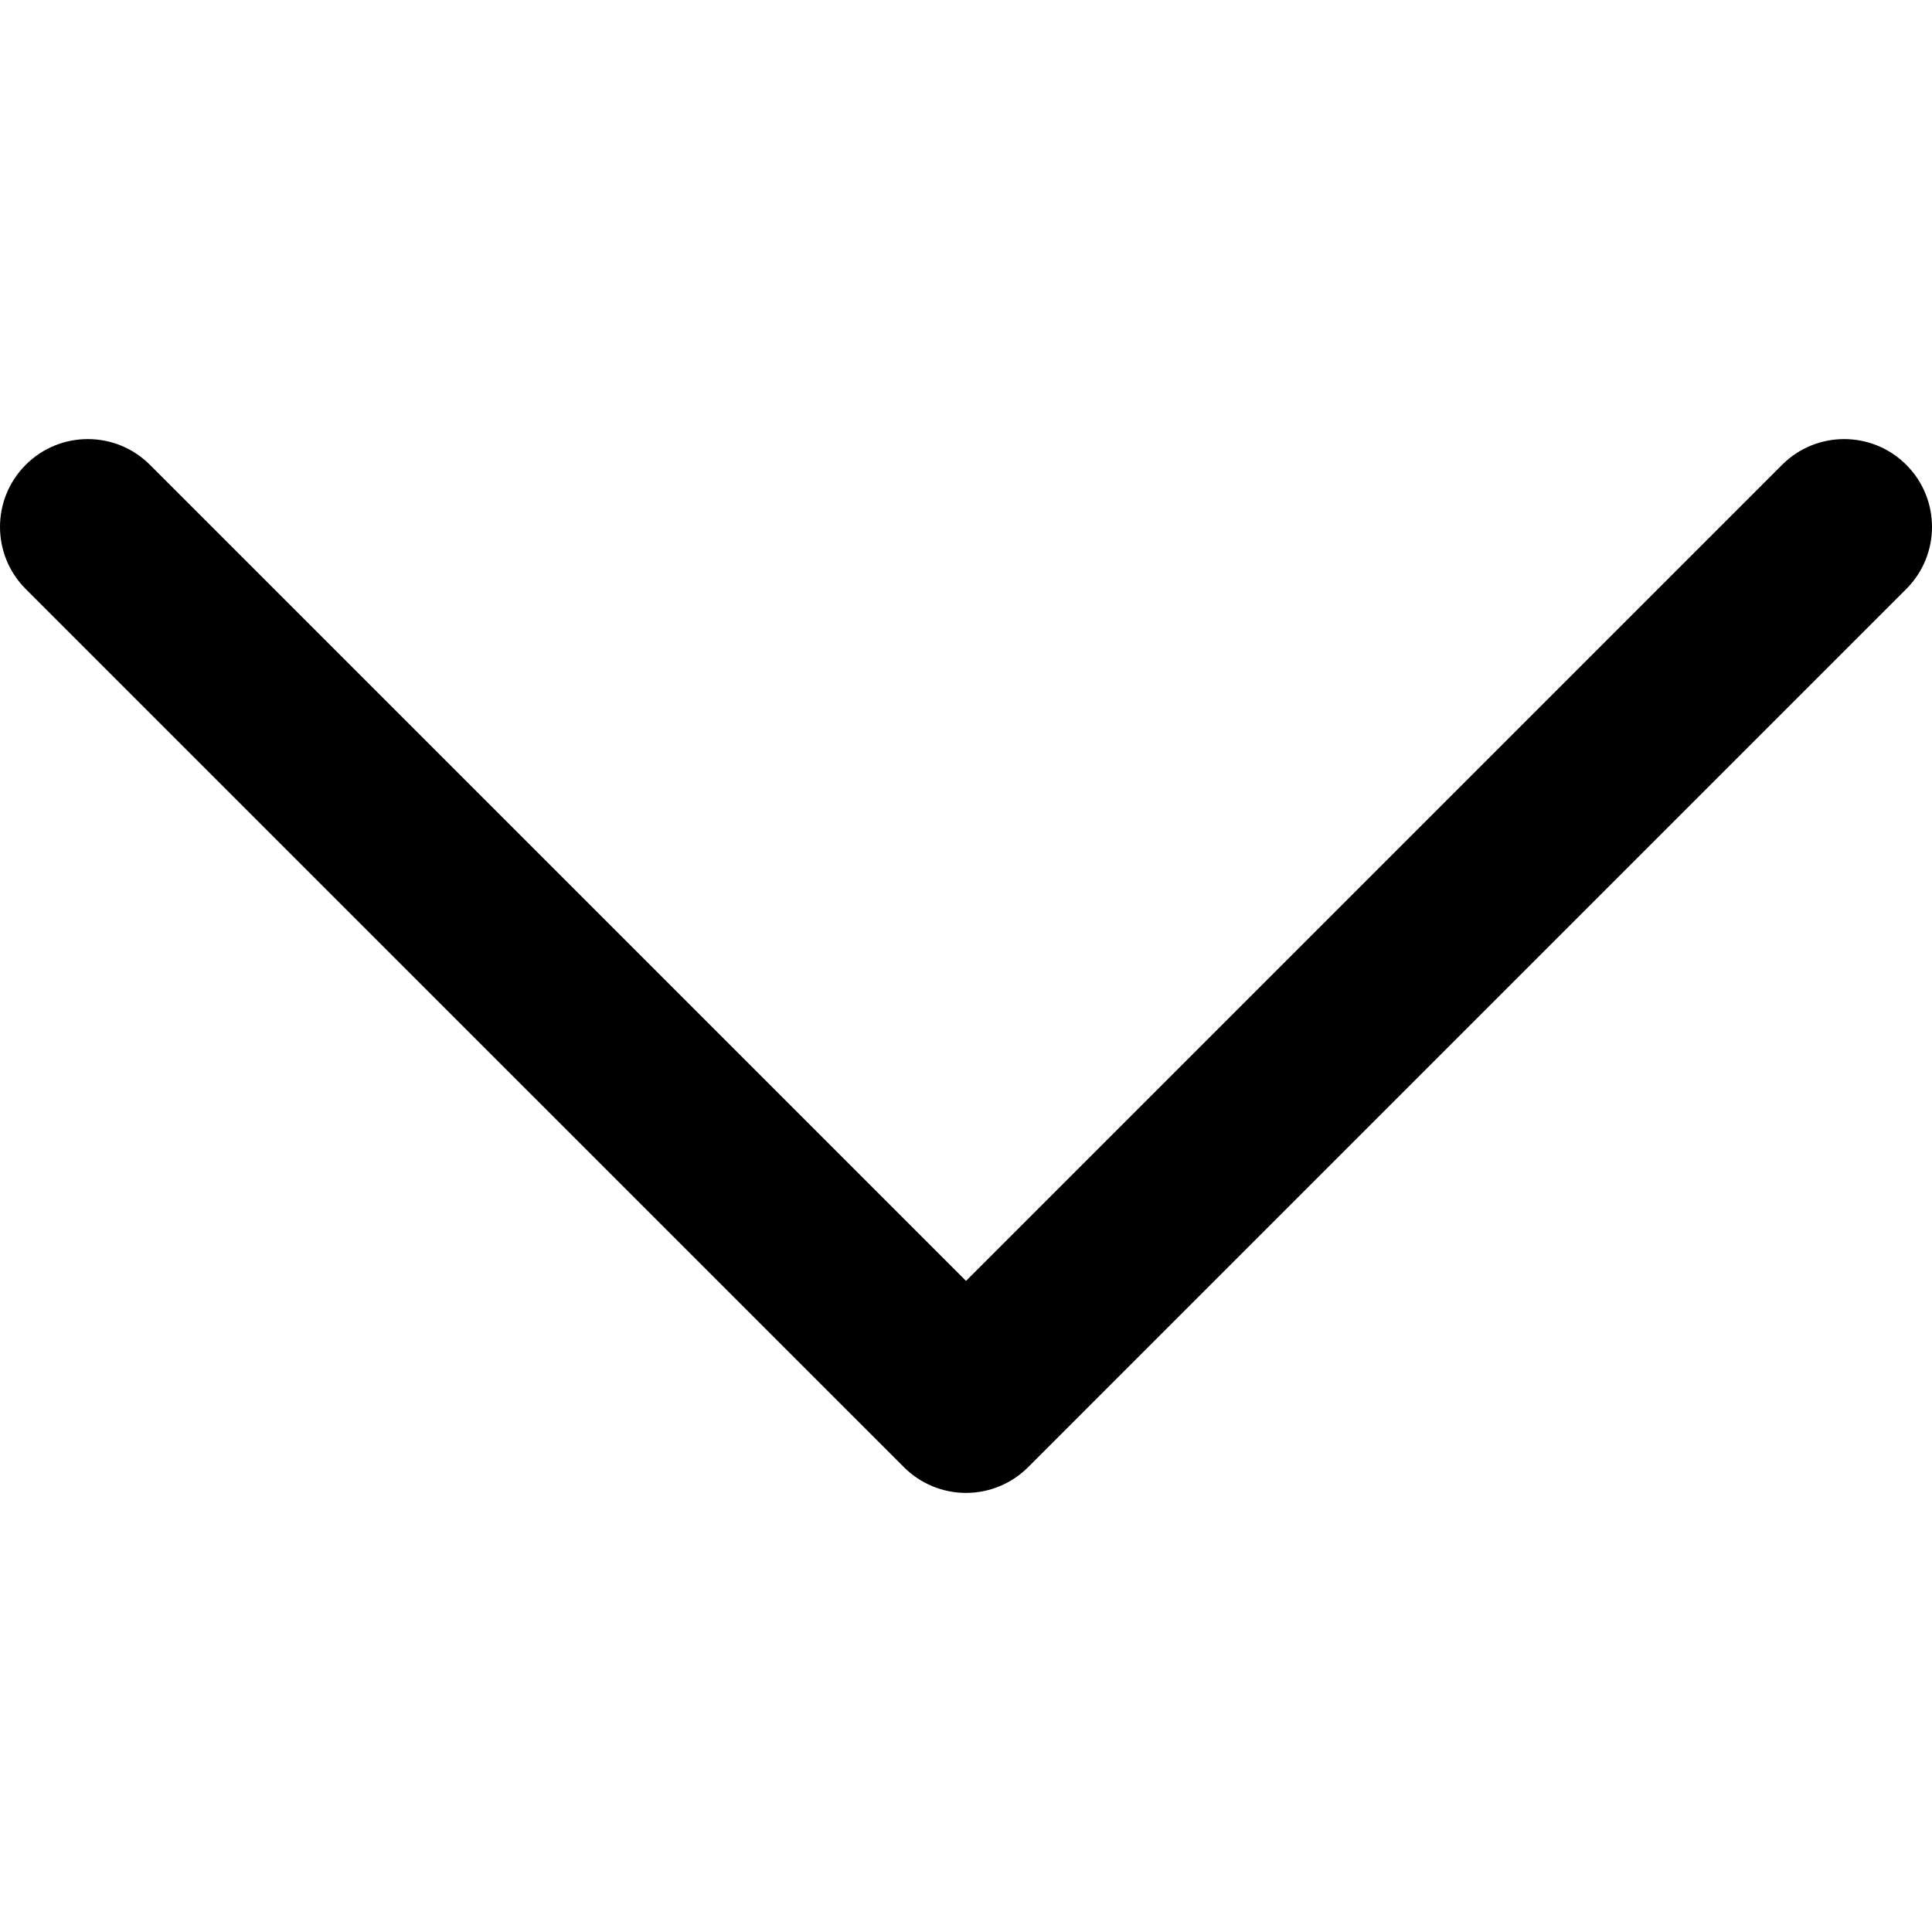
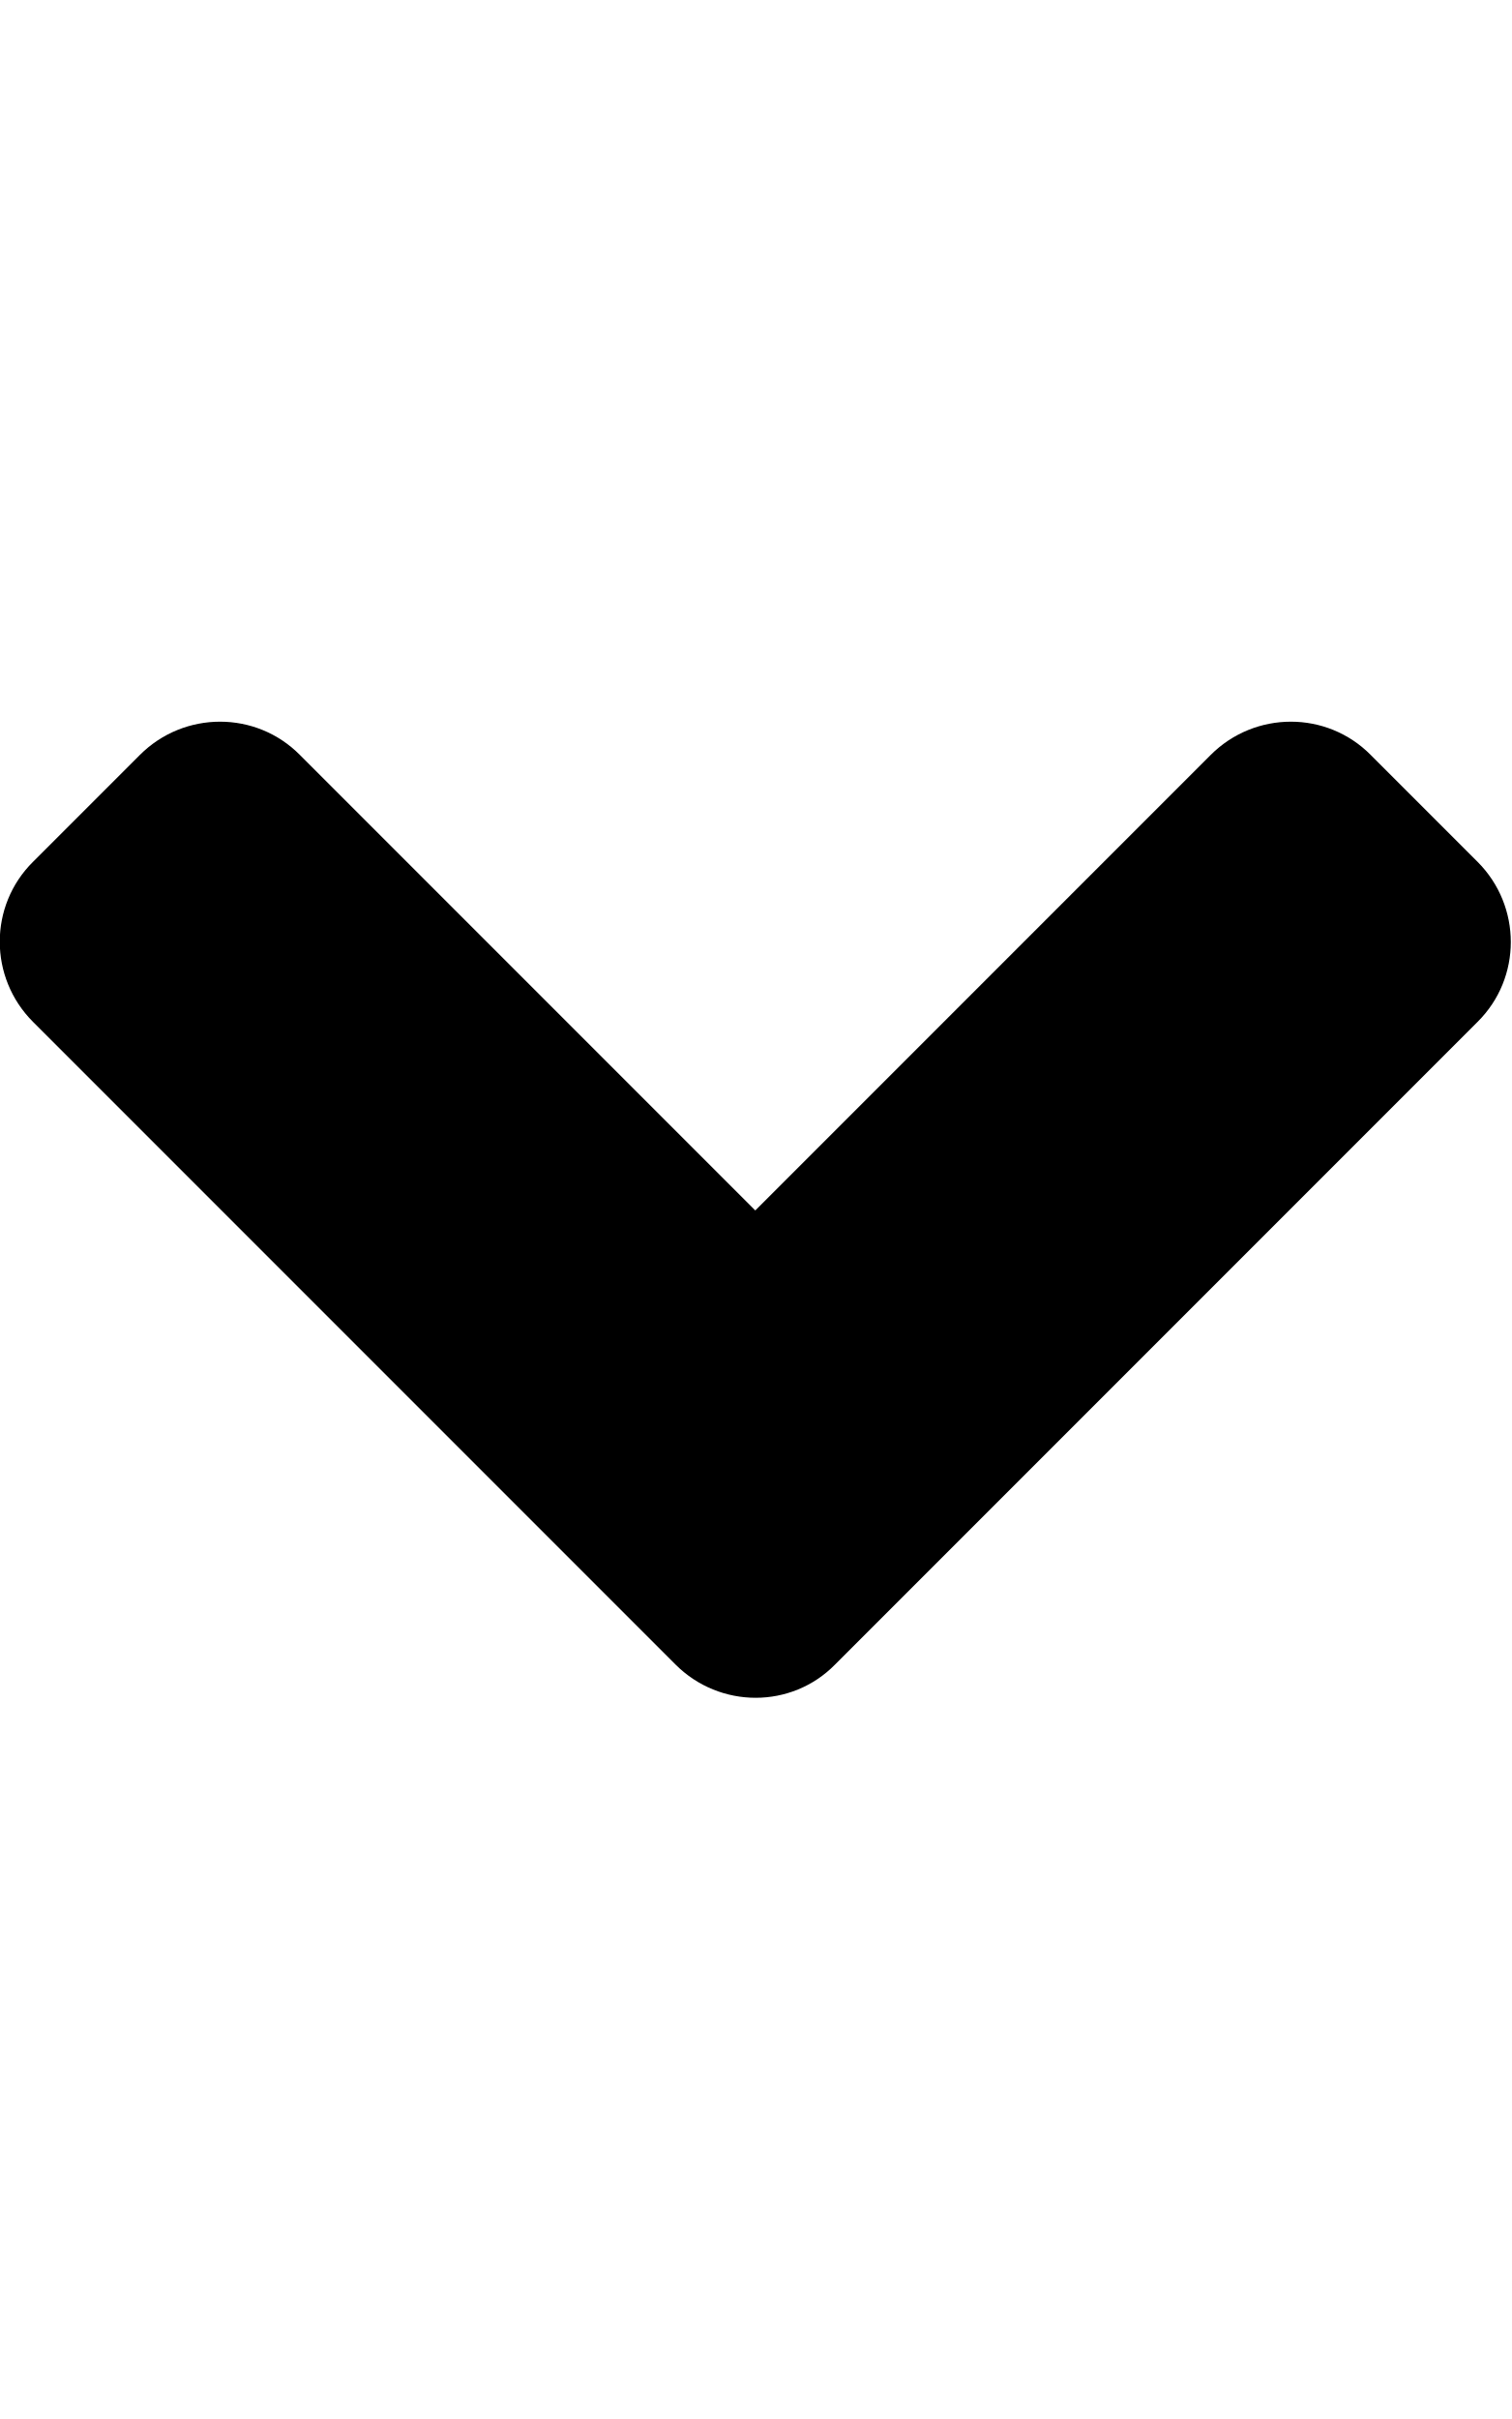
- <svg xmlns="http://www.w3.org/2000/svg" version="1.1" id="Layer_1" x="0px" y="0px" viewBox="0 0 330 330" style="enable-background:new 0 0 330 330;" xml:space="preserve">
-   <path id="XMLID_225_" d="M325.607,79.393c-5.857-5.857-15.355-5.858-21.213,0.001l-139.39,139.393L25.607,79.393  c-5.857-5.857-15.355-5.858-21.213,0.001c-5.858,5.858-5.858,15.355,0,21.213l150.004,150c2.813,2.813,6.628,4.393,10.606,4.393  s7.794-1.581,10.606-4.394l149.996-150C331.465,94.749,331.465,85.251,325.607,79.393z" />
-   <g>
- </g>
-   <g>
- </g>
-   <g>
- </g>
-   <g>
- </g>
-   <g>
- </g>
-   <g>
- </g>
-   <g>
- </g>
-   <g>
- </g>
-   <g>
- </g>
-   <g>
- </g>
-   <g>
- </g>
-   <g>
- </g>
-   <g>
- </g>
-   <g>
- </g>
-   <g>
- </g>
+ <svg xmlns="http://www.w3.org/2000/svg" aria-hidden="true" focusable="false" data-prefix="fas" data-icon="angle-down" class="svg-inline--fa fa-angle-down fa-w-10" role="img" viewBox="0 0 320 512">
+   <path fill="currentColor" d="M143 352.3L7 216.3c-9.4-9.4-9.4-24.6 0-33.9l22.6-22.6c9.4-9.4 24.6-9.4 33.9 0l96.4 96.4 96.4-96.4c9.4-9.4 24.6-9.4 33.9 0l22.6 22.6c9.4 9.4 9.4 24.6 0 33.9l-136 136c-9.2 9.4-24.4 9.4-33.8 0z" />
</svg>
